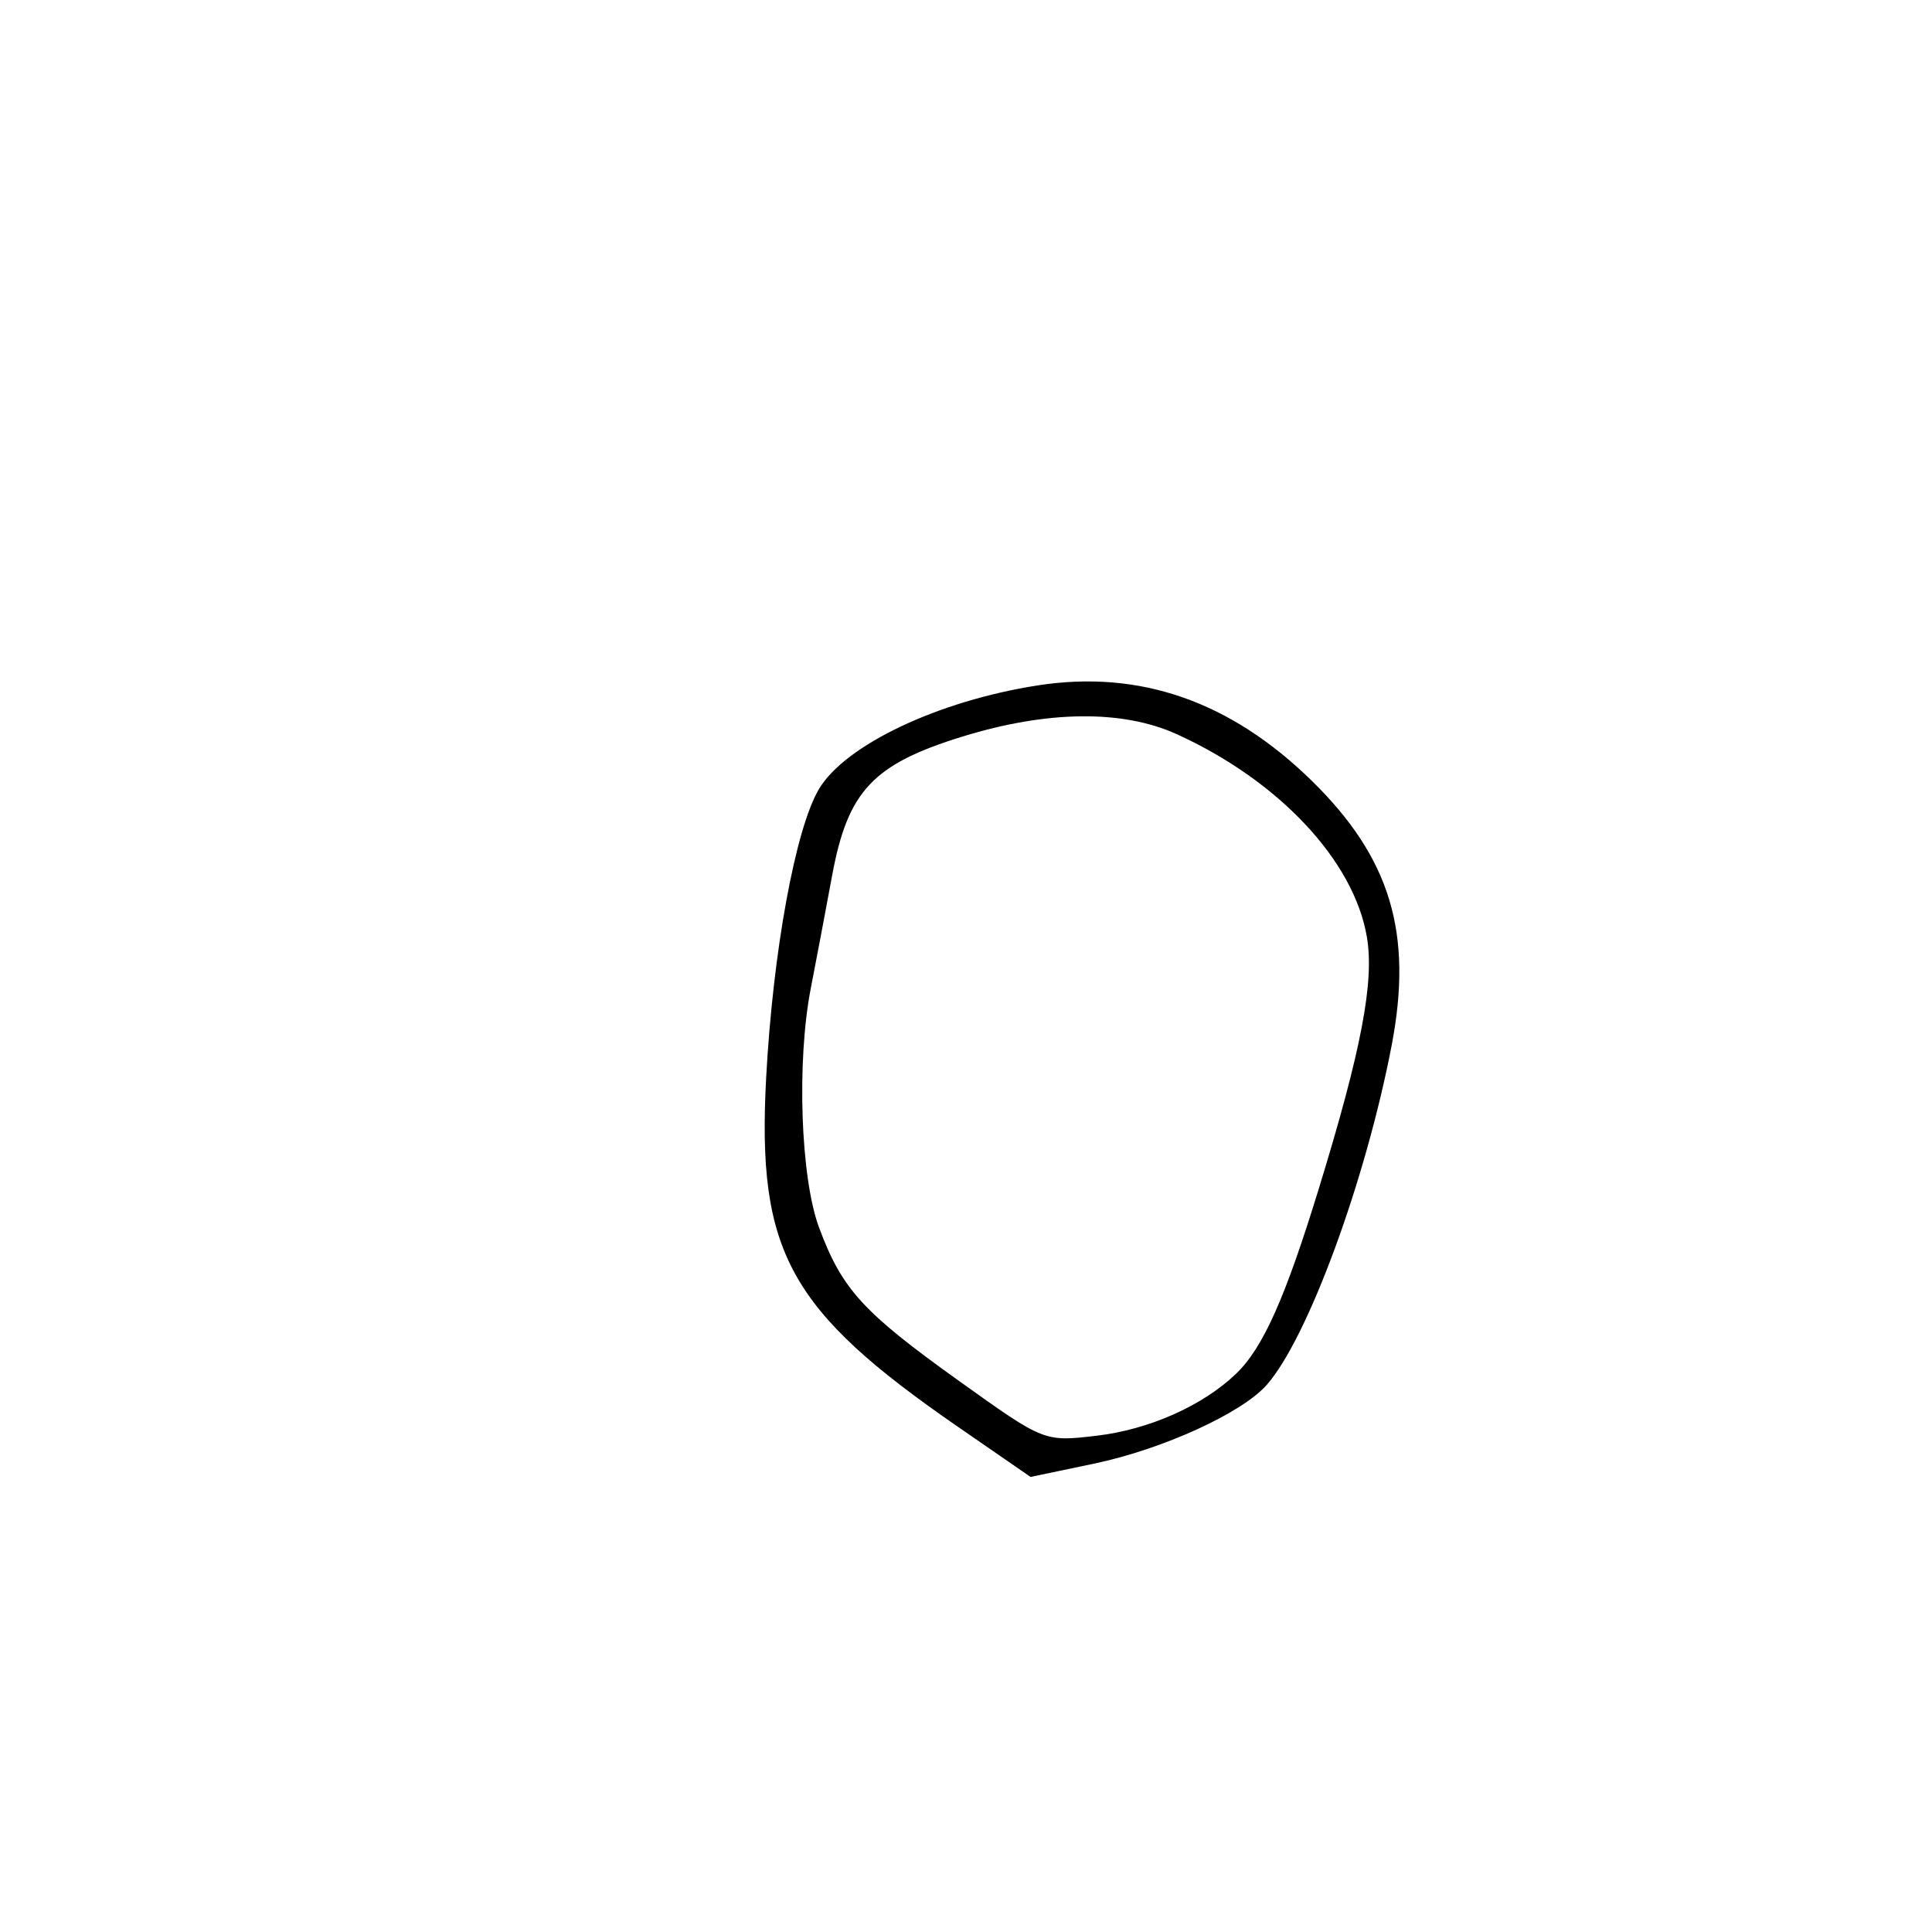
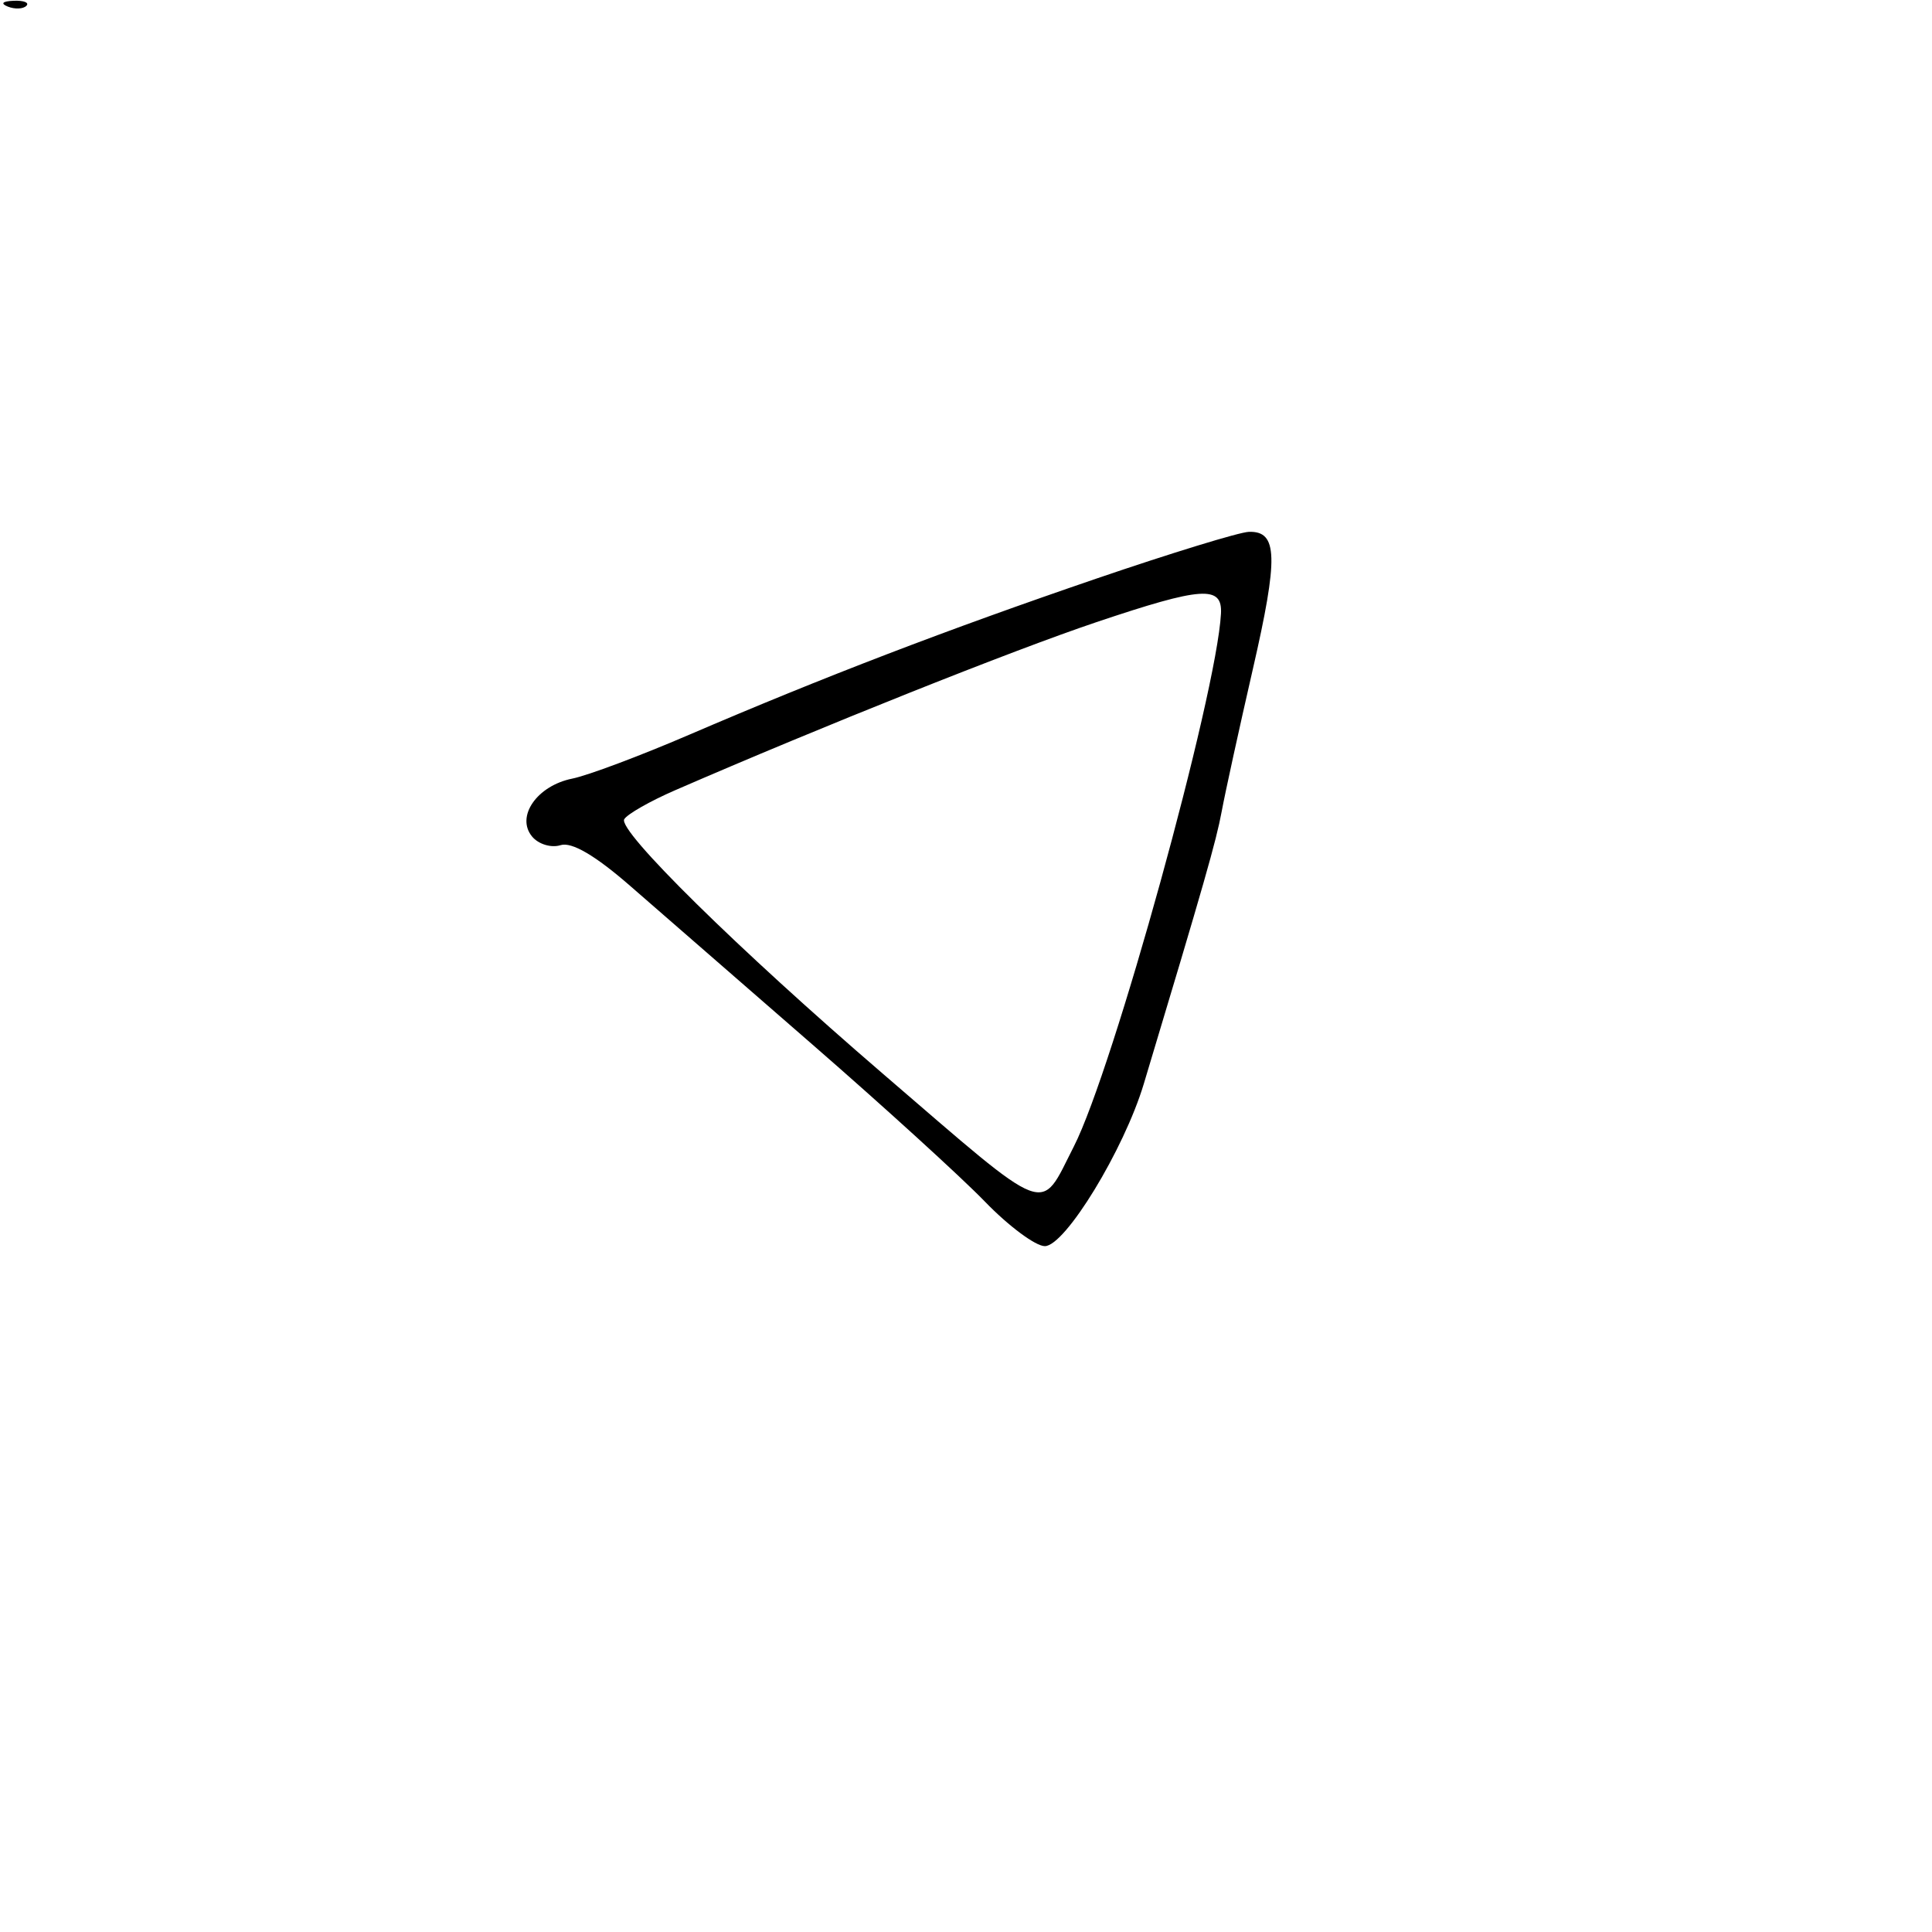
<svg xmlns="http://www.w3.org/2000/svg" width="200" height="200" viewBox="0 0 200 200" version="1.1">
-   <path d="M 107.436 70.951 C 97.120 72.551, 87.481 77.121, 84.770 81.697 C 82.338 85.802, 80.008 98.553, 79.312 111.571 C 78.348 129.599, 81.650 135.609, 99.156 147.696 L 106.681 152.891 113.222 151.523 C 120.350 150.031, 128.552 146.293, 131.136 143.358 C 135.375 138.544, 141.355 122.296, 144.058 108.250 C 146.295 96.621, 143.942 88.806, 135.801 80.832 C 127.385 72.589, 117.986 69.314, 107.436 70.951 M 99.647 76.245 C 90.366 79.108, 87.763 81.879, 86.145 90.617 C 85.444 94.403, 84.450 99.660, 83.935 102.299 C 82.457 109.887, 82.873 121.935, 84.792 127.087 C 87.176 133.488, 89.319 135.832, 99.337 142.998 C 108.097 149.264, 108.098 149.264, 113.530 148.625 C 118.942 147.989, 124.484 145.530, 127.932 142.234 C 130.739 139.551, 133.030 134.430, 136.538 123 C 140.935 108.675, 142.281 101.623, 141.501 97.007 C 140.164 89.091, 132.392 80.803, 121.799 75.995 C 116.200 73.454, 108.410 73.542, 99.647 76.245" stroke="none" fill="black" fill-rule="evenodd" />
+   <path d="M 0.812 0.683 C 1.534 0.972, 2.397 0.936, 2.729 0.604 C 3.061 0.272, 2.471 0.036, 1.417 0.079 C 0.252 0.127, 0.015 0.364, 0.812 0.683 M 113.500 59.896 C 98.028 65.184, 85.233 70.091, 71.312 76.075 C 66.259 78.248, 60.830 80.284, 59.248 80.600 C 55.591 81.332, 53.369 84.534, 55.084 86.601 C 55.743 87.395, 57.066 87.796, 58.025 87.492 C 59.177 87.127, 61.624 88.558, 65.248 91.720 C 68.263 94.349, 76.753 101.739, 84.115 108.141 C 91.477 114.544, 99.506 121.857, 101.958 124.391 C 104.410 126.926, 107.201 129, 108.160 129 C 110.263 129, 116.358 119.008, 118.403 112.207 C 124.656 91.423, 125.899 87.077, 126.469 84 C 126.825 82.075, 128.273 75.462, 129.686 69.304 C 132.359 57.660, 132.282 54.962, 129.281 55.056 C 128.302 55.086, 121.200 57.264, 113.500 59.896 M 113.500 64.405 C 104.843 67.316, 85.080 75.202, 69.860 81.818 C 67.308 82.927, 64.952 84.269, 64.623 84.801 C 63.907 85.959, 76.385 98.242, 91.381 111.141 C 108.941 126.246, 107.569 125.723, 111.164 118.682 C 115.228 110.723, 125.945 71.915, 126.394 63.531 C 126.553 60.577, 124.463 60.718, 113.500 64.405" stroke="none" fill="black" fill-rule="evenodd" />
</svg>
